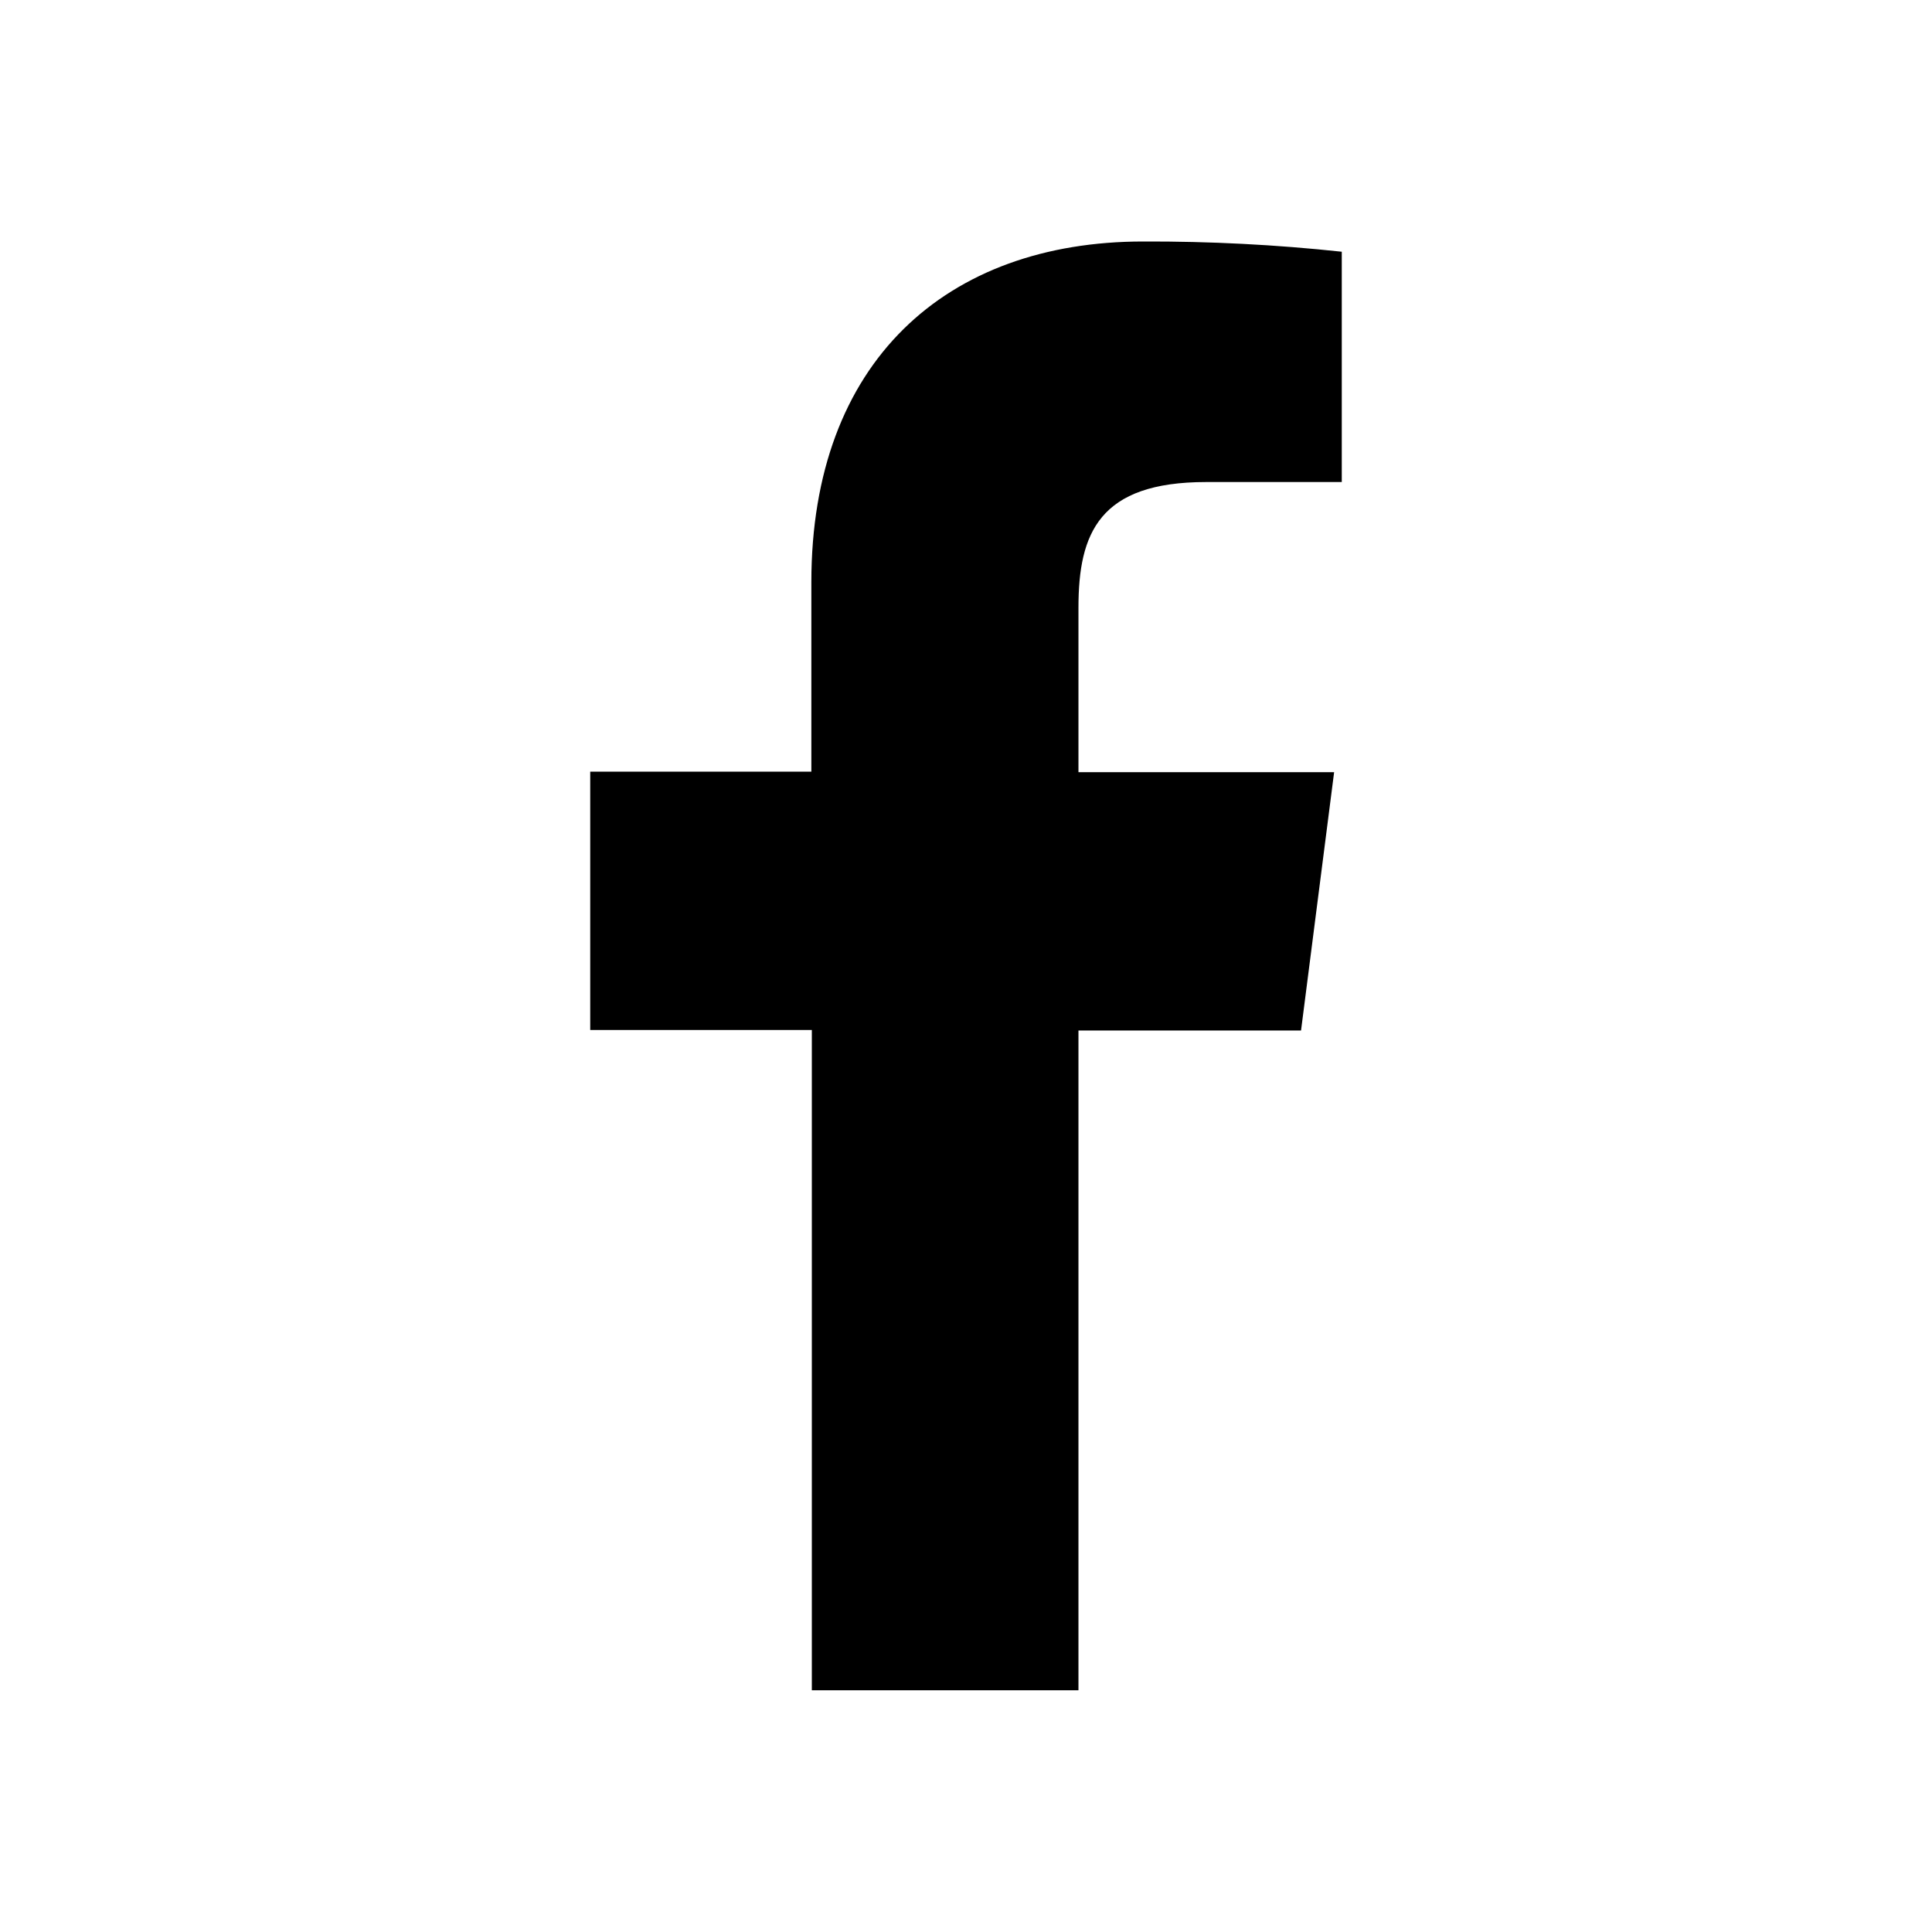
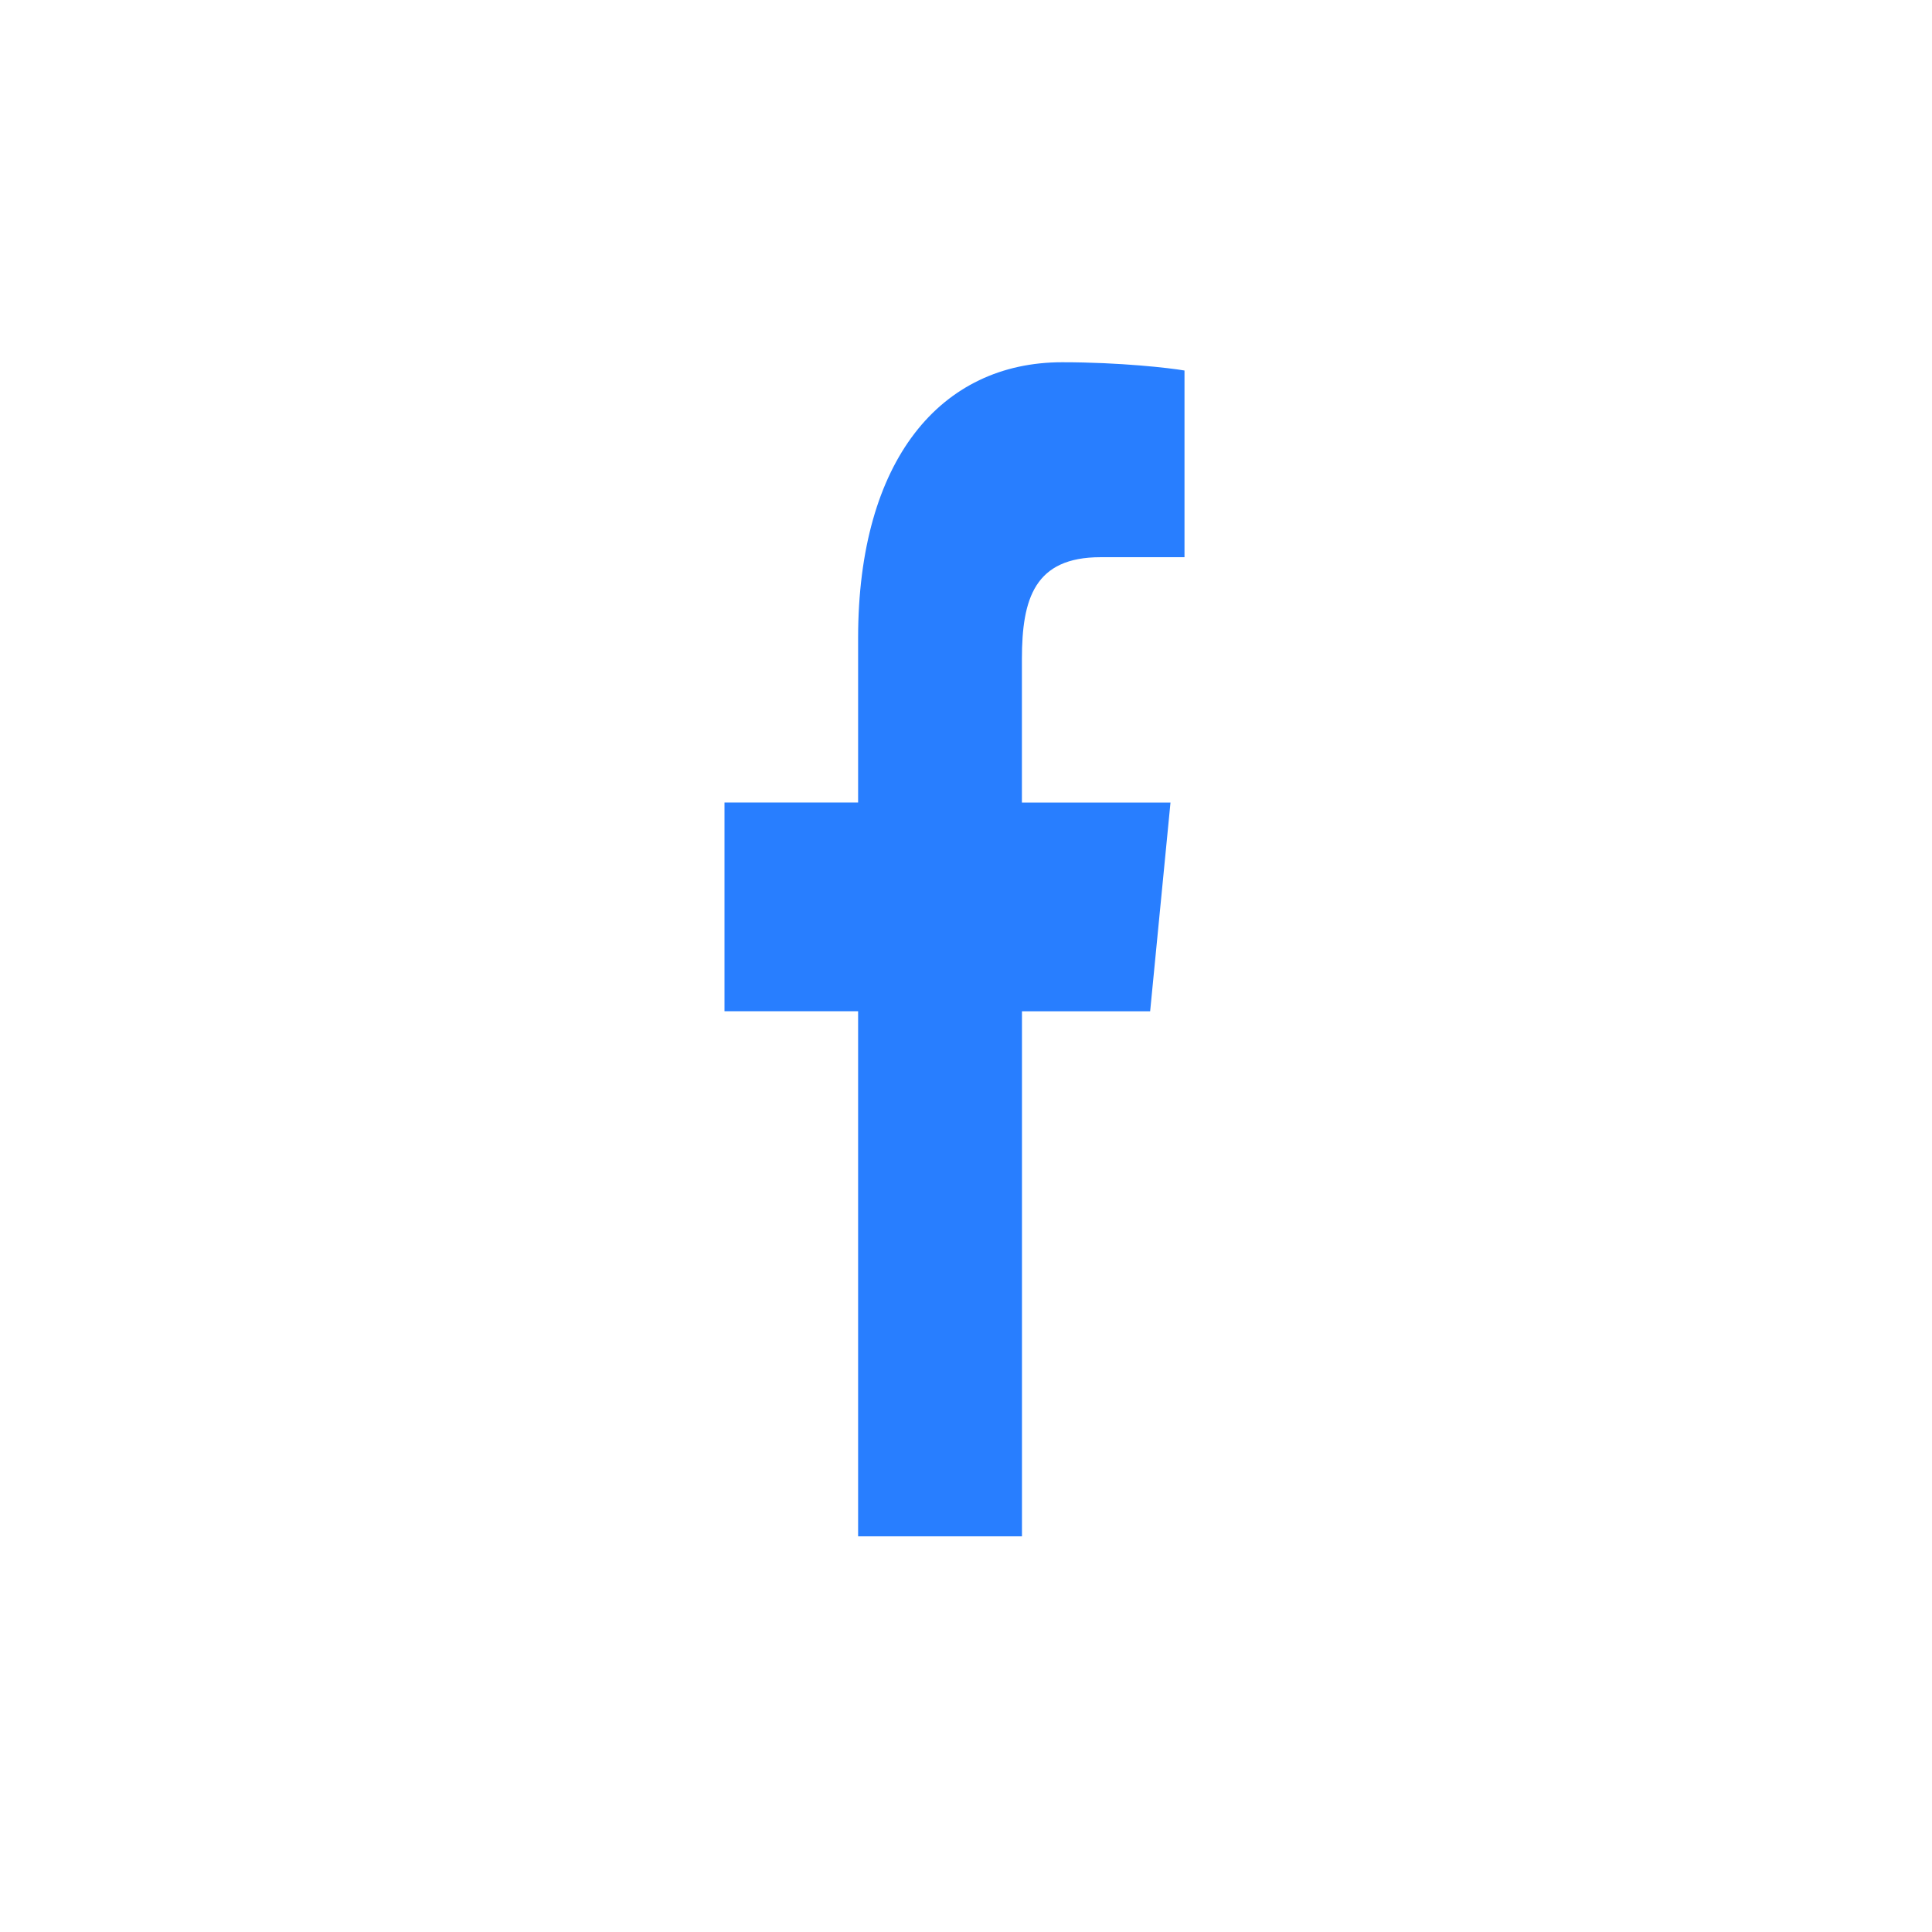
- <svg xmlns="http://www.w3.org/2000/svg" width="24" height="24" viewBox="0 0 24 24" fill="none">
-   <path d="M13.397 20.997V12.801H16.162L16.573 9.592H13.397V7.548C13.397 6.622 13.655 5.988 14.984 5.988H16.668V3.127C15.849 3.039 15.025 2.997 14.201 3C11.757 3 10.079 4.492 10.079 7.231V9.586H7.332V12.795H10.085V20.997H13.397Z" fill="black" />
+ <svg xmlns="http://www.w3.org/2000/svg" width="32" height="32" viewBox="0 0 32 32" fill="none">
+   <path d="M18.228 9.229H19.619V6.137C19.379 6.095 18.554 6 17.593 6C15.587 6 14.213 7.61 14.213 10.569V13.292H12V16.749H14.213V25.446H16.927V16.75H19.05L19.387 13.293H16.926V10.912C16.927 9.913 17.137 9.229 18.228 9.229Z" fill="#287EFF" />
</svg>
